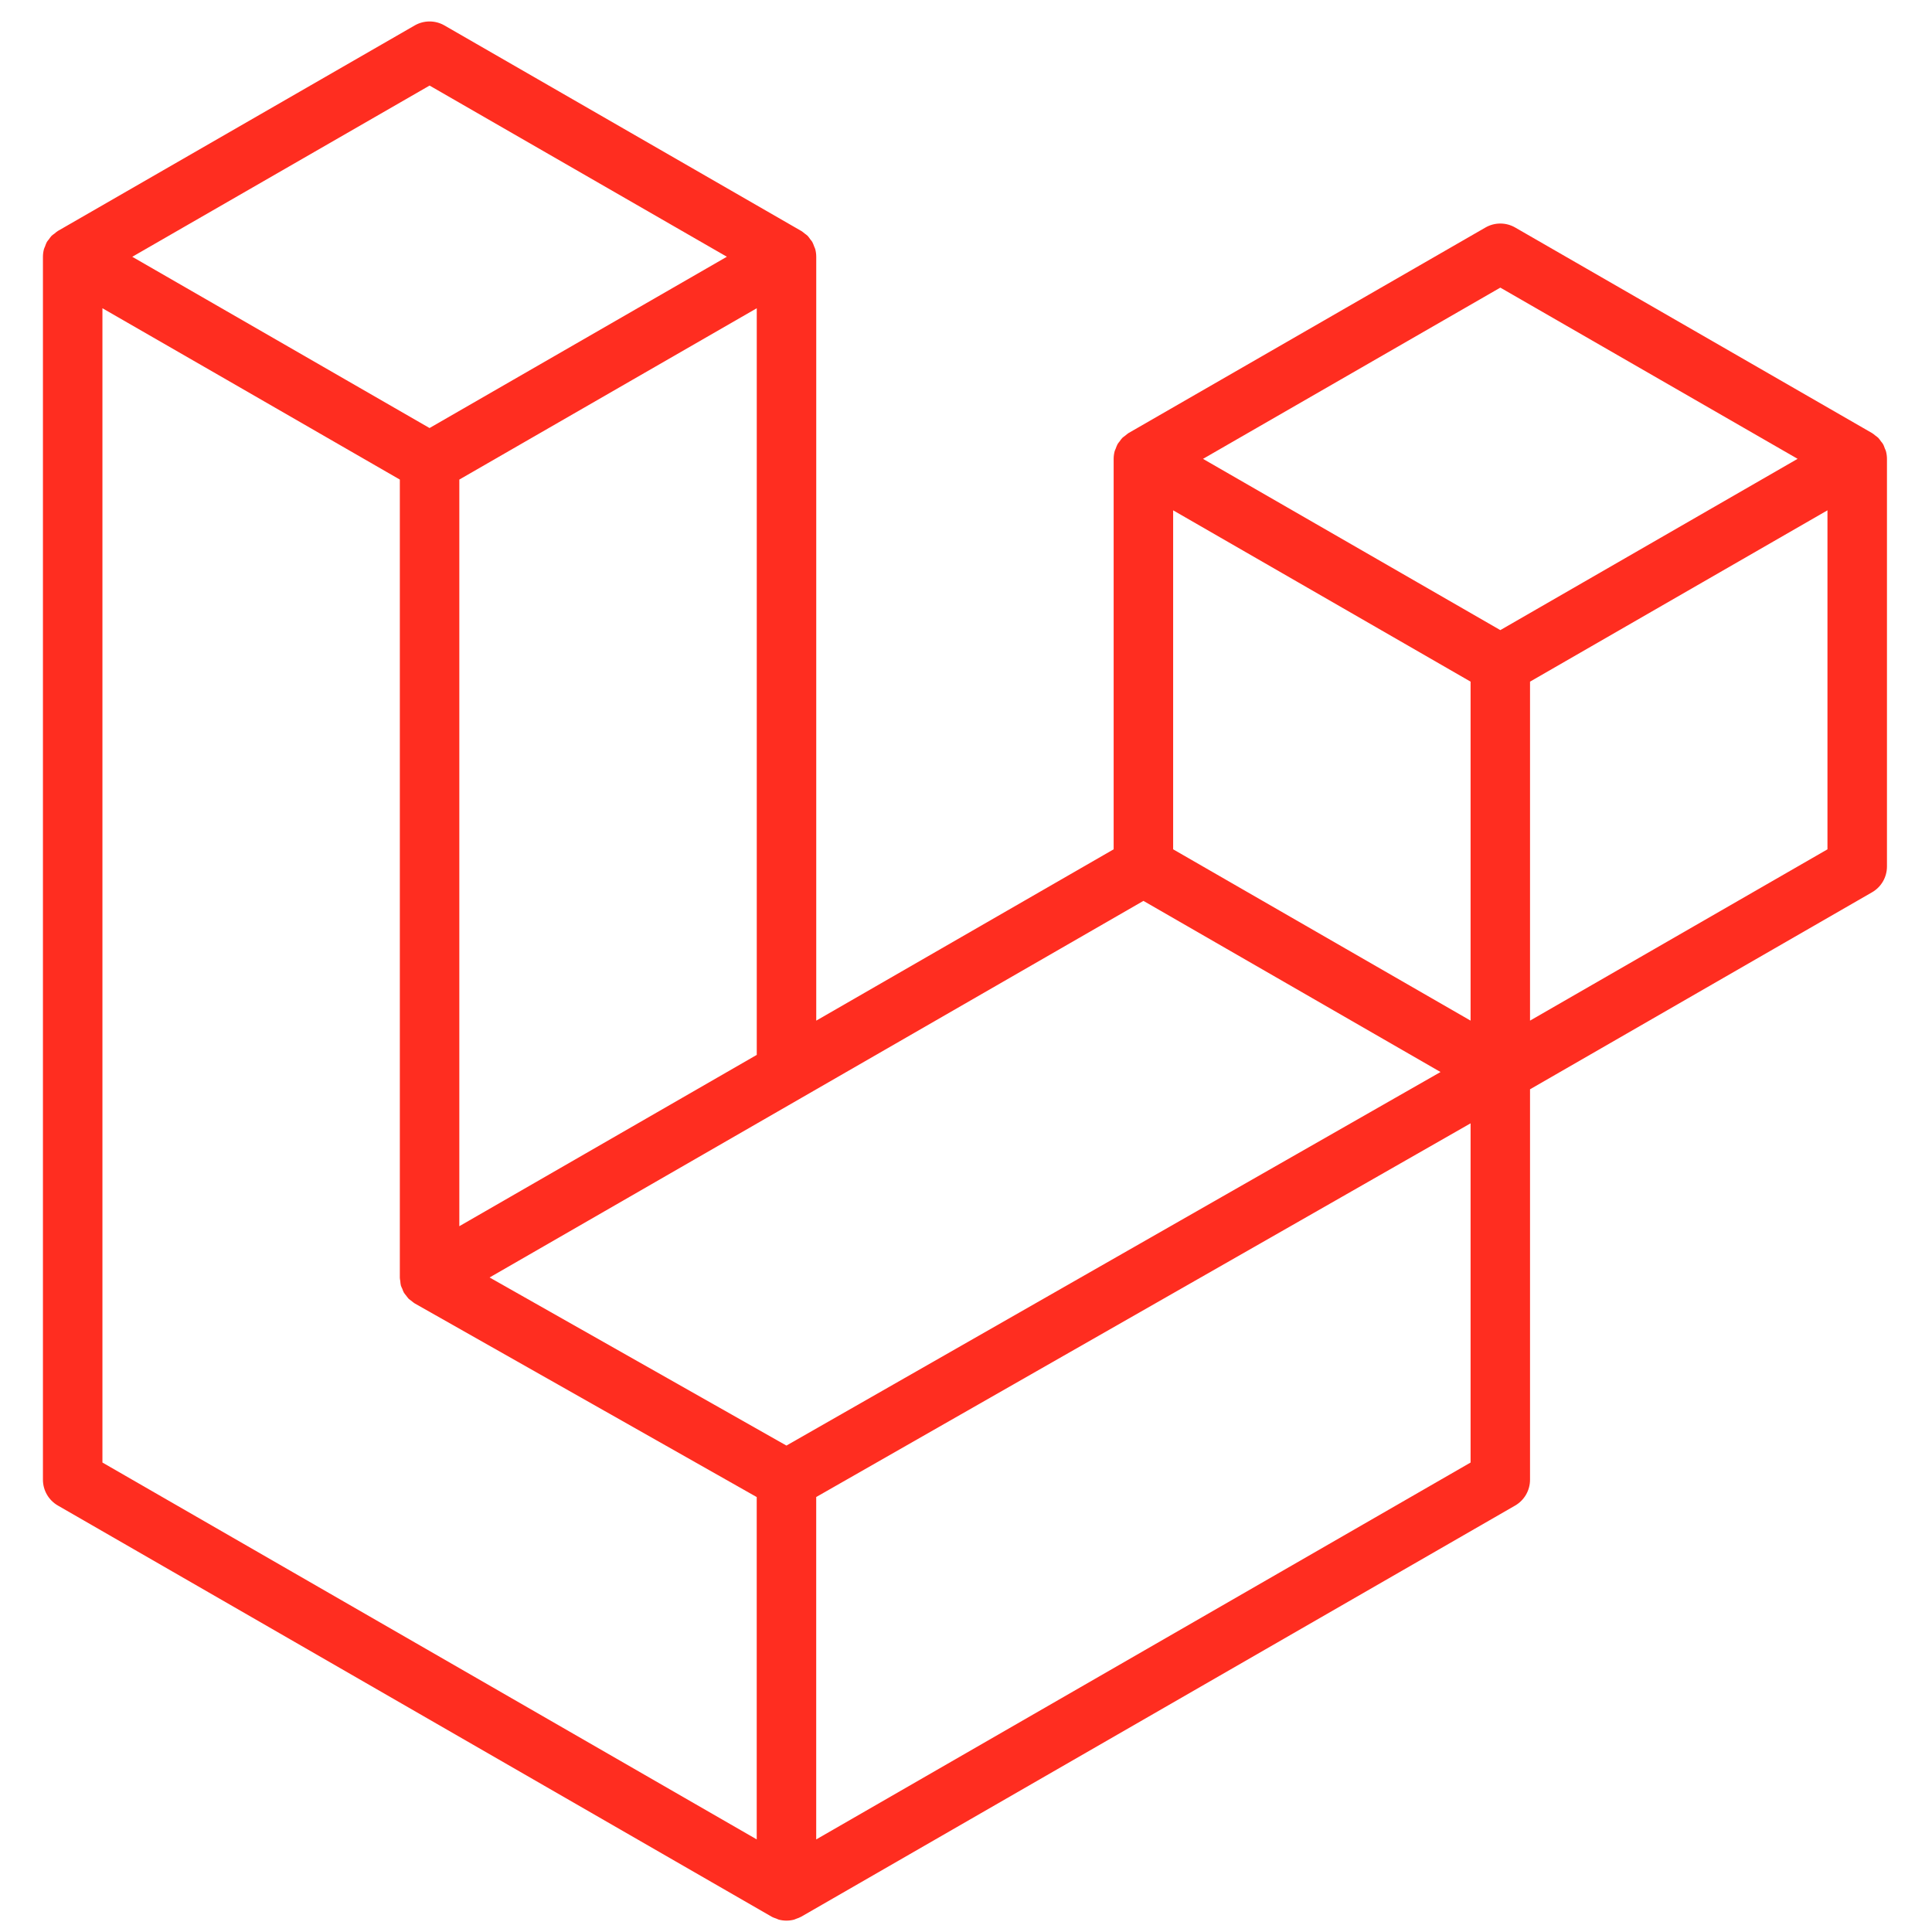
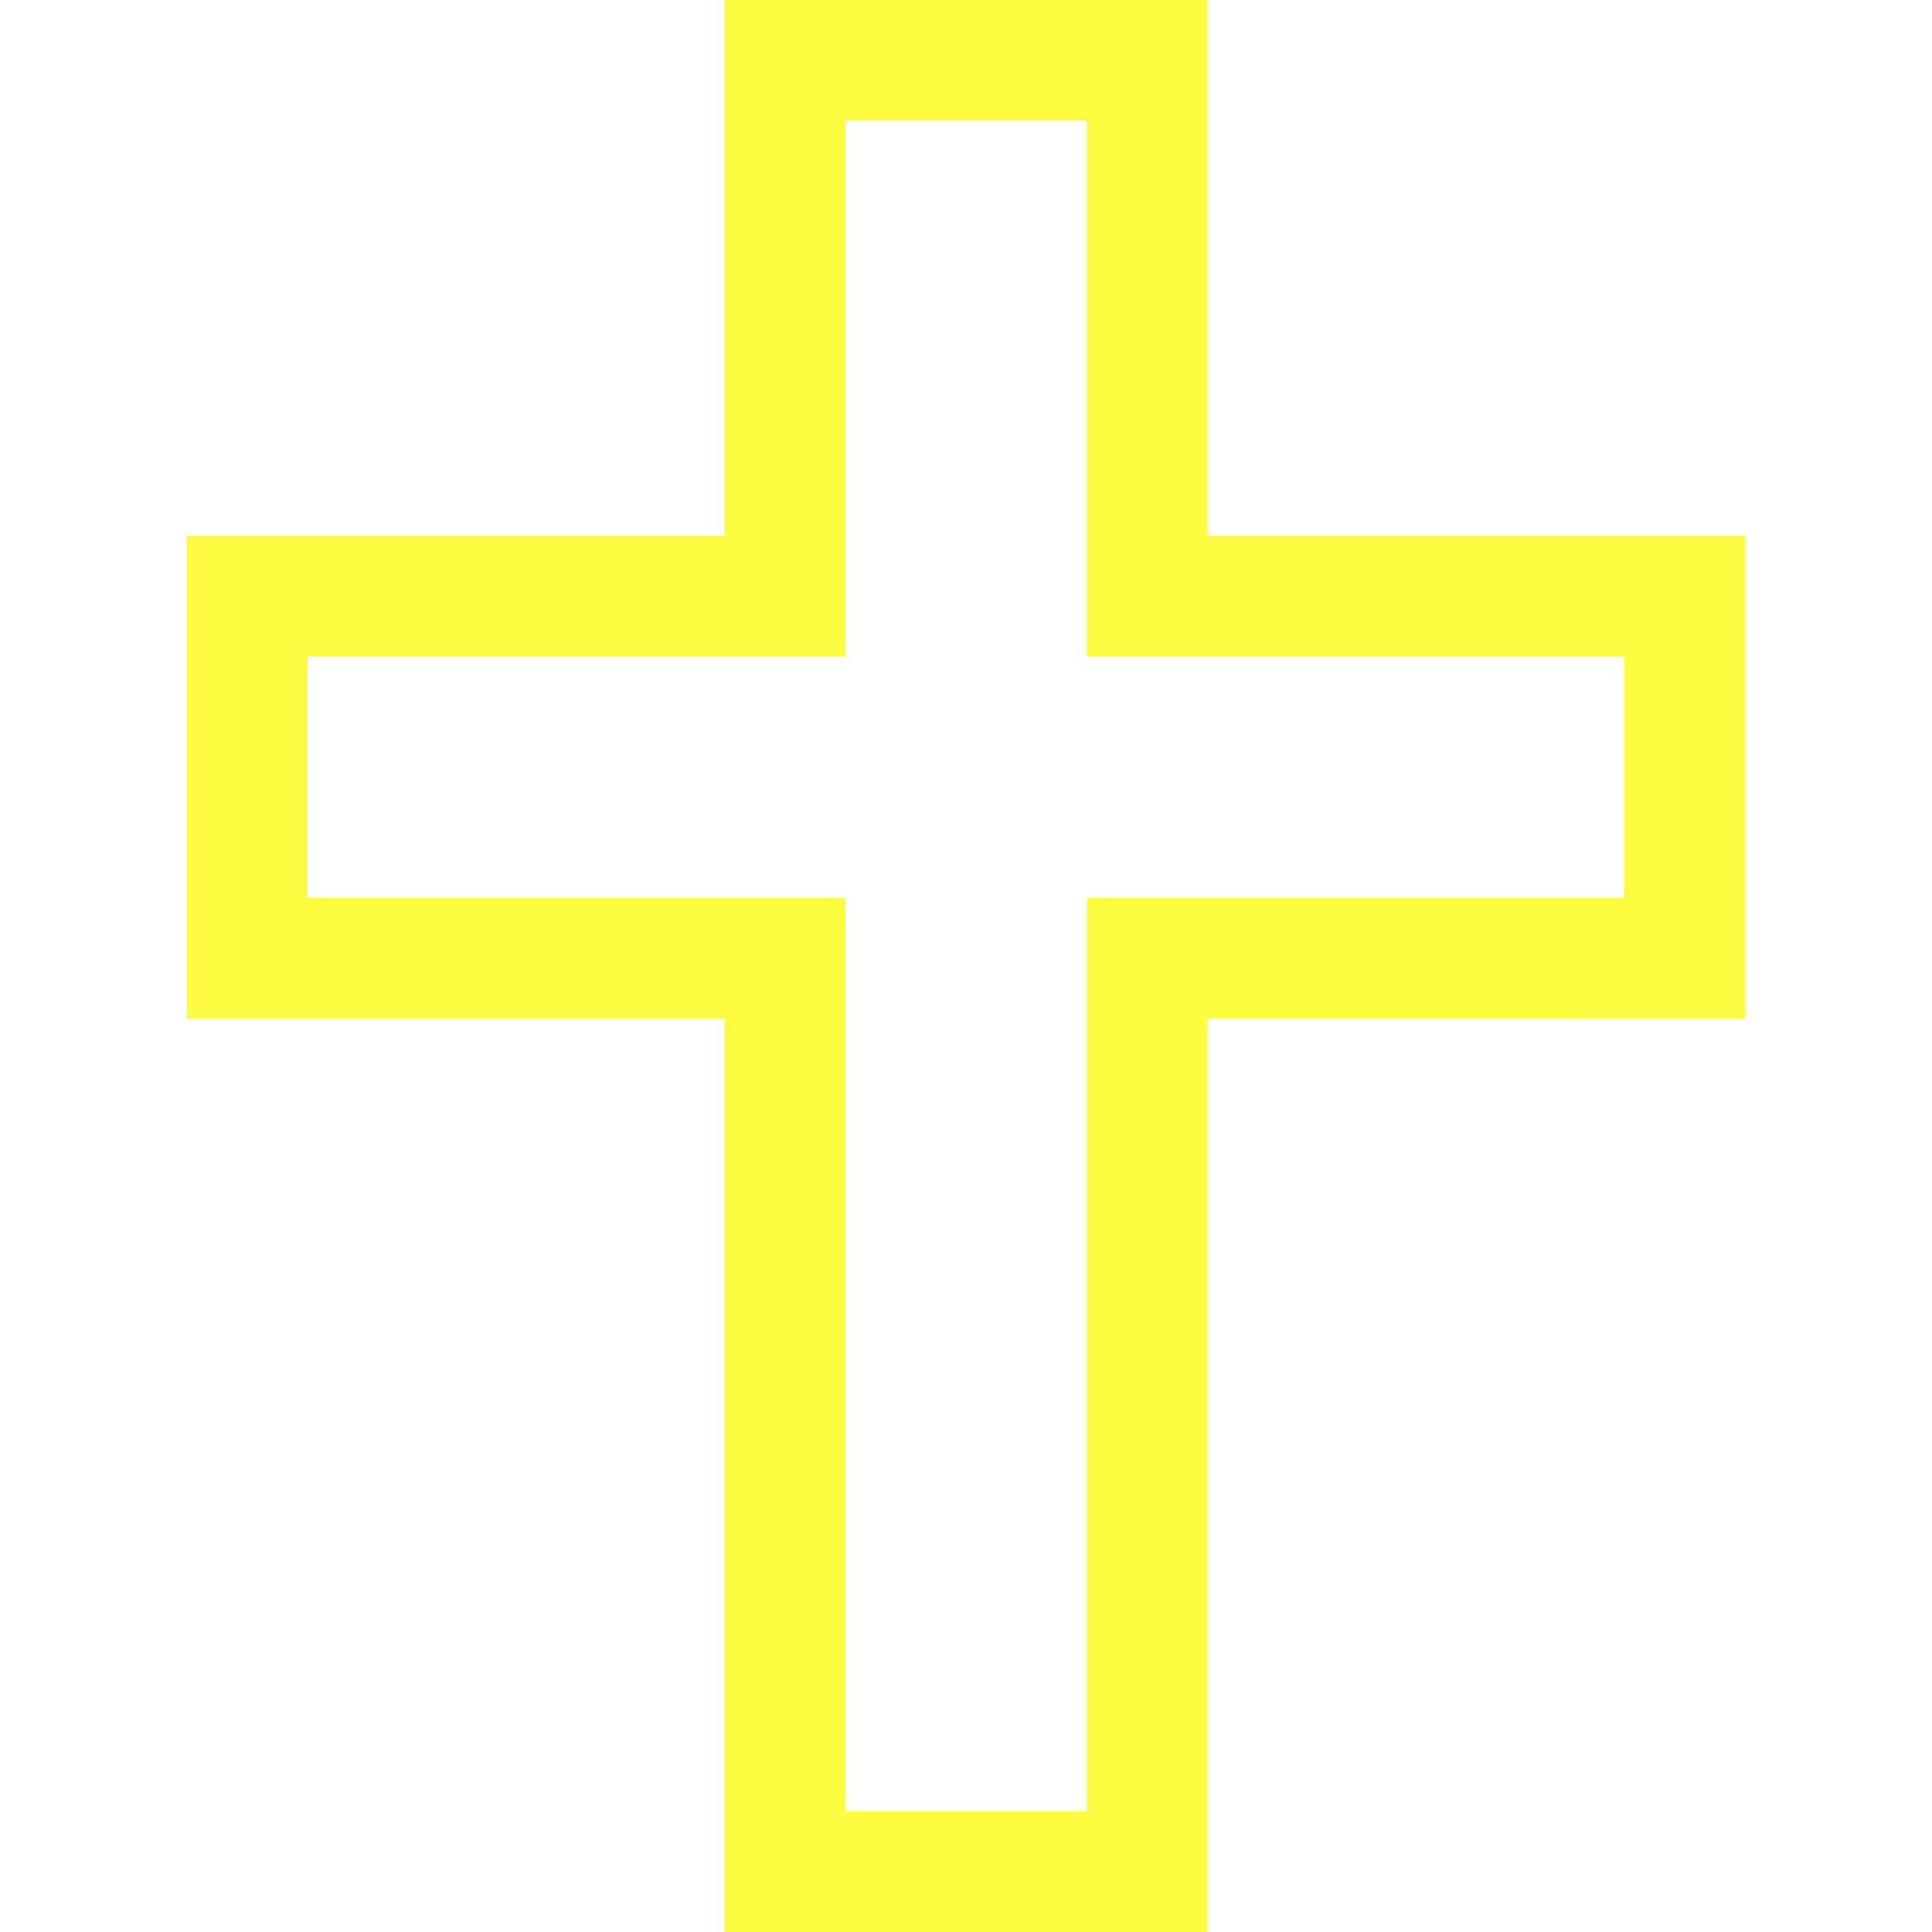
- <svg xmlns="http://www.w3.org/2000/svg" width="166" height="166" viewBox="0 0 166 166" fill="none">
-   <path fill-rule="evenodd" clip-rule="evenodd" d="M162.041 38.759C162.099 38.977 162.129 39.201 162.13 39.426V74.452C162.13 74.902 162.011 75.344 161.786 75.733C161.561 76.122 161.237 76.444 160.847 76.668L131.462 93.594V127.141C131.462 128.054 130.977 128.897 130.186 129.357L68.847 164.683C68.707 164.763 68.554 164.814 68.401 164.868C68.343 164.887 68.289 164.922 68.228 164.938C67.8 165.051 67.349 165.051 66.92 164.938C66.85 164.919 66.786 164.881 66.719 164.855C66.579 164.804 66.432 164.76 66.298 164.683L4.972 129.357C4.583 129.133 4.259 128.81 4.034 128.421C3.808 128.032 3.69 127.591 3.689 127.141L3.689 22.063C3.689 21.834 3.721 21.61 3.779 21.393C3.798 21.32 3.843 21.253 3.868 21.179C3.916 21.045 3.961 20.908 4.031 20.783C4.079 20.7 4.149 20.633 4.206 20.557C4.28 20.454 4.347 20.349 4.433 20.26C4.506 20.186 4.602 20.132 4.685 20.068C4.778 19.992 4.861 19.909 4.966 19.848L35.633 2.185C36.022 1.961 36.462 1.844 36.91 1.844C37.358 1.844 37.798 1.961 38.186 2.185L68.851 19.848H68.857C68.959 19.912 69.045 19.992 69.138 20.065C69.221 20.129 69.313 20.186 69.387 20.257C69.476 20.349 69.54 20.454 69.616 20.557C69.671 20.633 69.744 20.7 69.789 20.783C69.862 20.911 69.904 21.045 69.955 21.179C69.98 21.253 70.025 21.32 70.044 21.396C70.103 21.614 70.133 21.838 70.133 22.063V87.694L95.686 72.974V39.423C95.686 39.2 95.718 38.973 95.775 38.759C95.798 38.683 95.839 38.615 95.865 38.542C95.916 38.408 95.96 38.271 96.031 38.146C96.079 38.063 96.149 37.996 96.203 37.92C96.279 37.818 96.343 37.712 96.433 37.623C96.506 37.549 96.599 37.495 96.681 37.431C96.777 37.355 96.86 37.272 96.962 37.211L127.633 19.548C128.021 19.324 128.461 19.206 128.91 19.206C129.358 19.206 129.798 19.324 130.186 19.548L160.85 37.211C160.959 37.275 161.042 37.355 161.137 37.428C161.217 37.492 161.31 37.549 161.383 37.62C161.473 37.712 161.536 37.818 161.613 37.92C161.67 37.996 161.741 38.063 161.785 38.146C161.859 38.271 161.9 38.408 161.951 38.542C161.98 38.615 162.021 38.683 162.041 38.759ZM157.018 72.974V43.848L146.287 50.028L131.462 58.568V87.694L157.021 72.974H157.018ZM126.354 125.663V96.518L111.771 104.85L70.13 128.626V158.046L126.354 125.663ZM8.801 26.485V125.663L65.018 158.043V128.629L35.649 112L35.64 111.994L35.627 111.988C35.528 111.93 35.445 111.847 35.353 111.777C35.273 111.713 35.18 111.662 35.11 111.592L35.104 111.582C35.021 111.502 34.963 111.403 34.893 111.314C34.829 111.228 34.753 111.154 34.702 111.065L34.699 111.055C34.641 110.96 34.606 110.845 34.565 110.736C34.523 110.64 34.469 110.551 34.443 110.449C34.411 110.328 34.405 110.197 34.392 110.072C34.379 109.976 34.354 109.881 34.354 109.785V109.778V41.205L19.532 32.662L8.801 26.485ZM36.913 7.35L11.364 22.063L36.907 36.777L62.453 22.06L36.907 7.35H36.913ZM50.2 99.174L65.022 90.637V26.485L54.291 32.665L39.466 41.205V105.357L50.2 99.174ZM128.91 24.713L103.363 39.426L128.91 54.14L154.453 39.423L128.91 24.713ZM126.354 58.568L111.529 50.028L100.798 43.848V72.974L115.619 81.511L126.354 87.694V58.568ZM67.571 124.205L105.042 102.803L123.772 92.109L98.245 77.405L68.854 94.334L42.066 109.762L67.571 124.205Z" fill="#FF2D20" />
+ <svg xmlns="http://www.w3.org/2000/svg" width="100" height="100" viewBox="0 0 512 512" fill="#fffc41">
+   <path d="M446.503,141.994H320.017V0H192.015v141.994H49.497v128.01h142.518V512h128.002V269.996l142.486,0.008v-128.01 H446.503z M430.503,237.996H288.017V480h-64.001V237.996H81.497v-64.001h142.518V31.992h64.001v142.002h142.486V237.996z" />
</svg>
